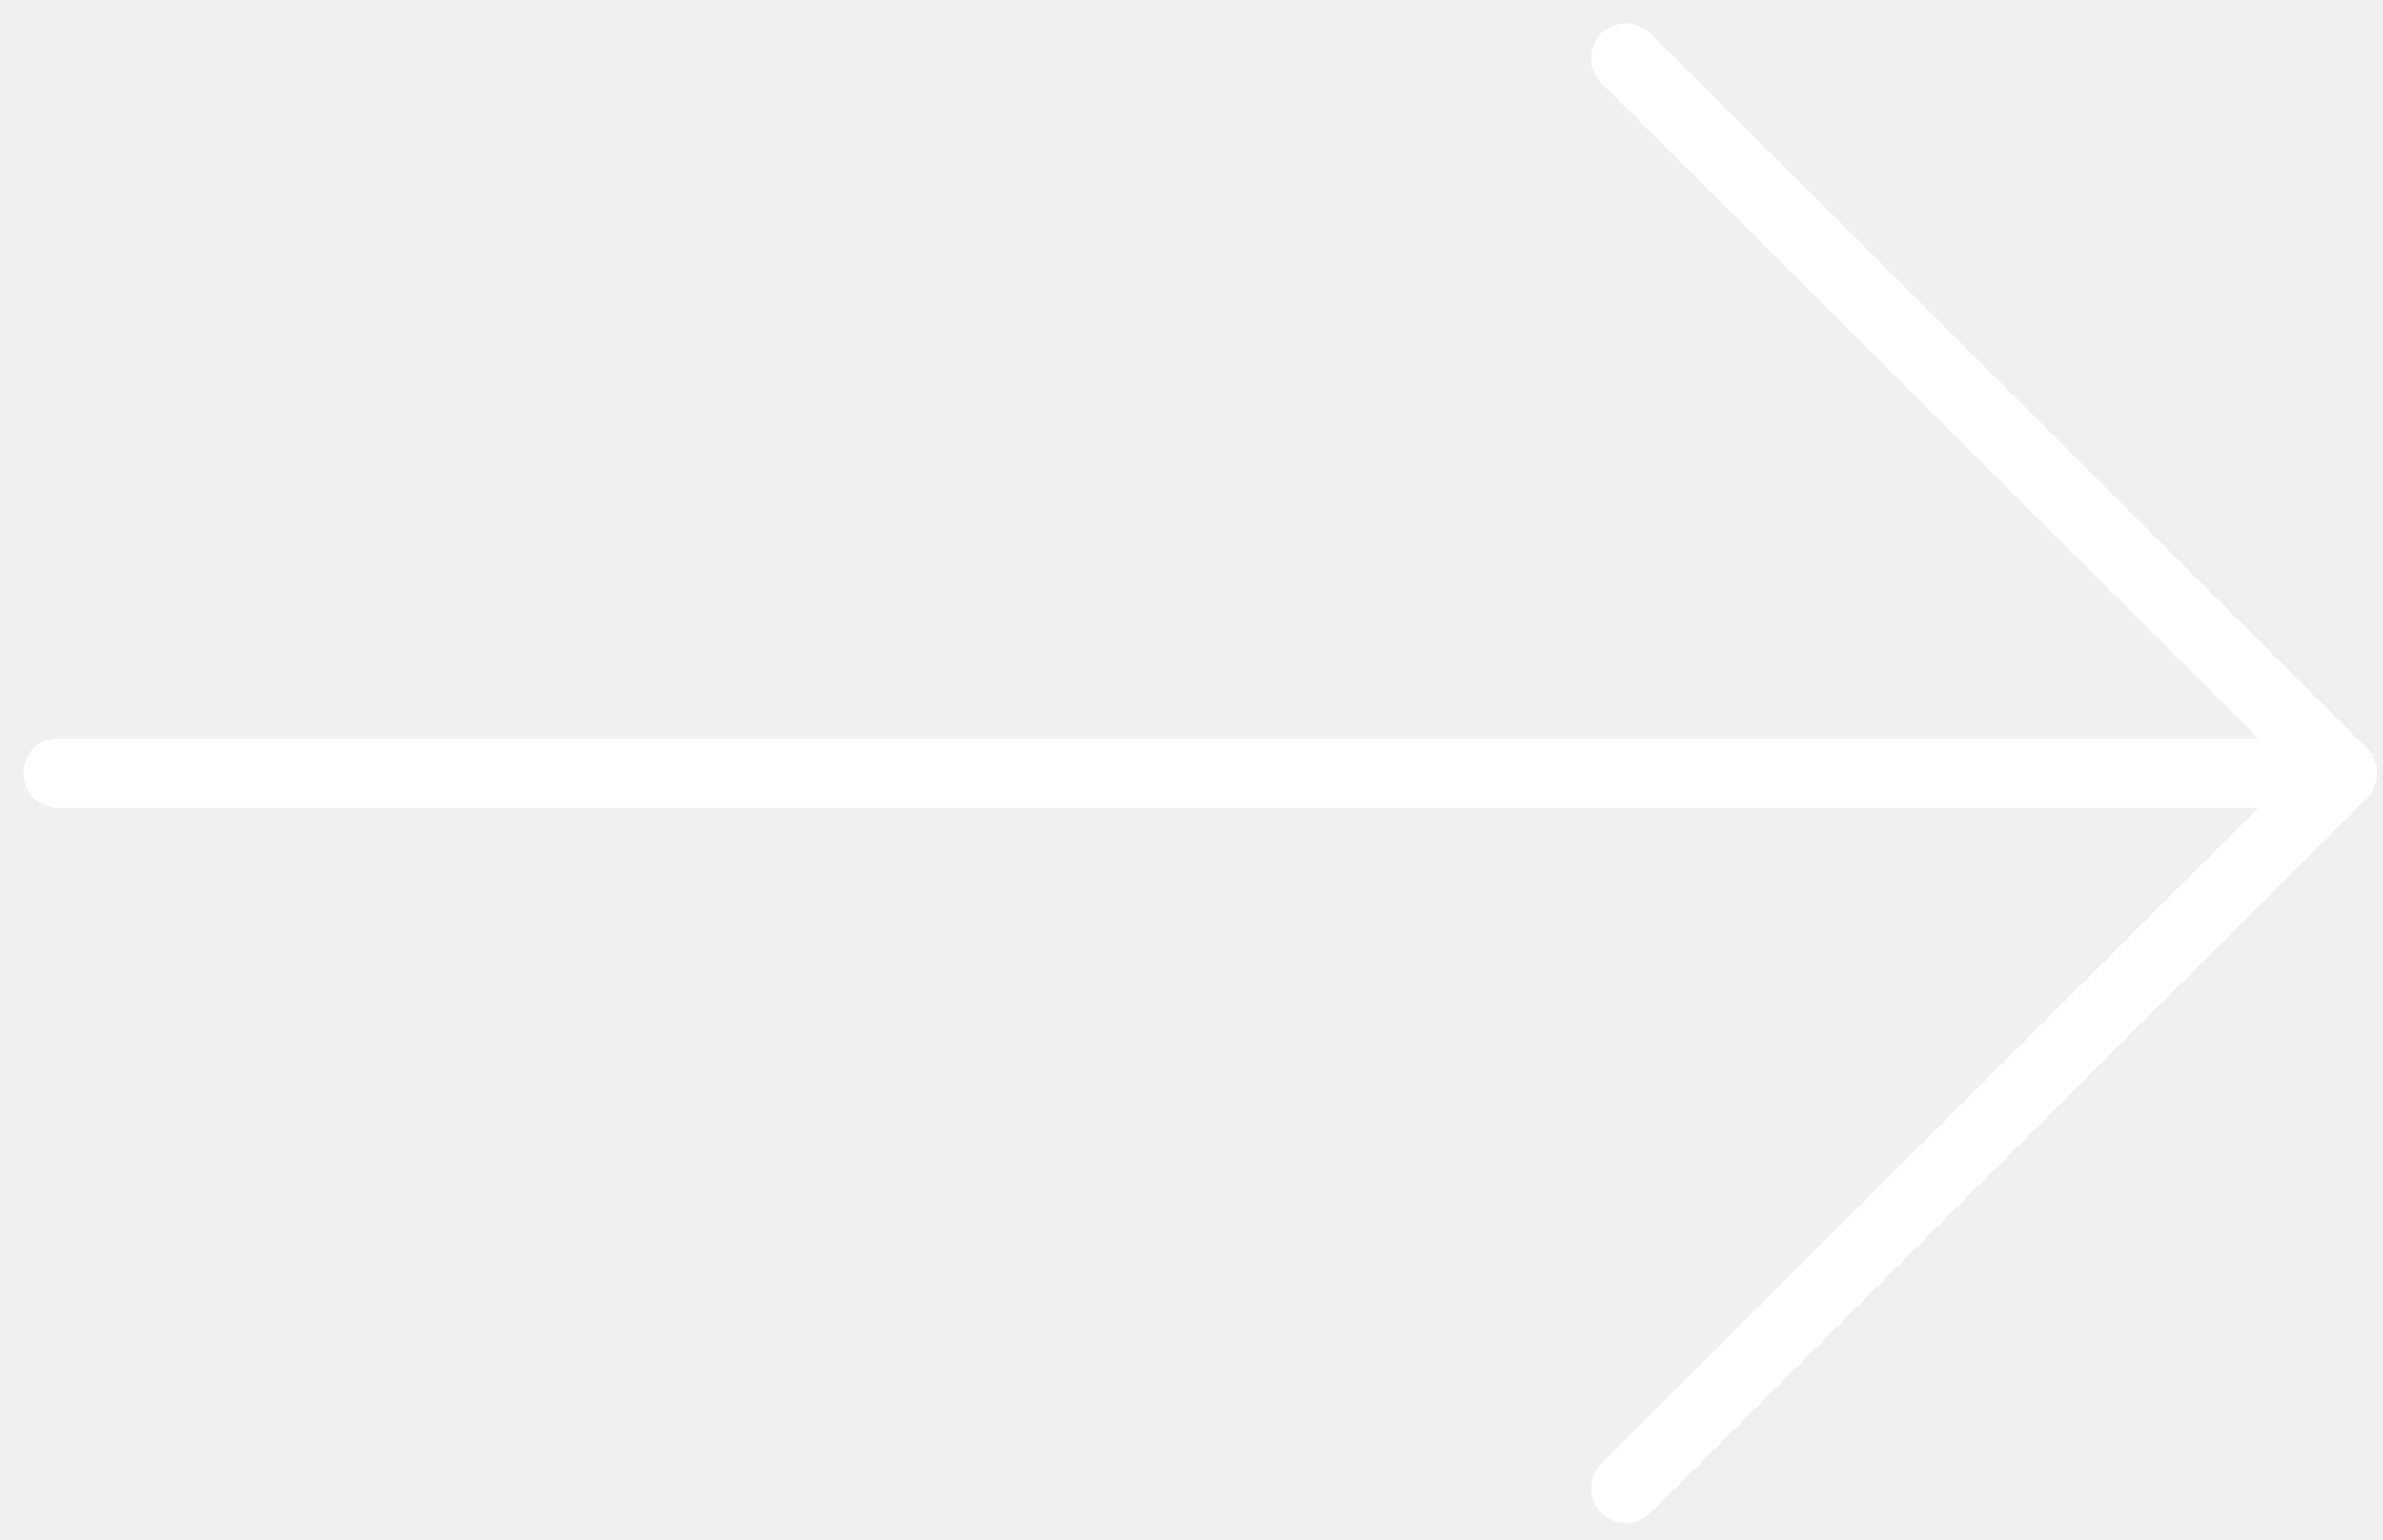
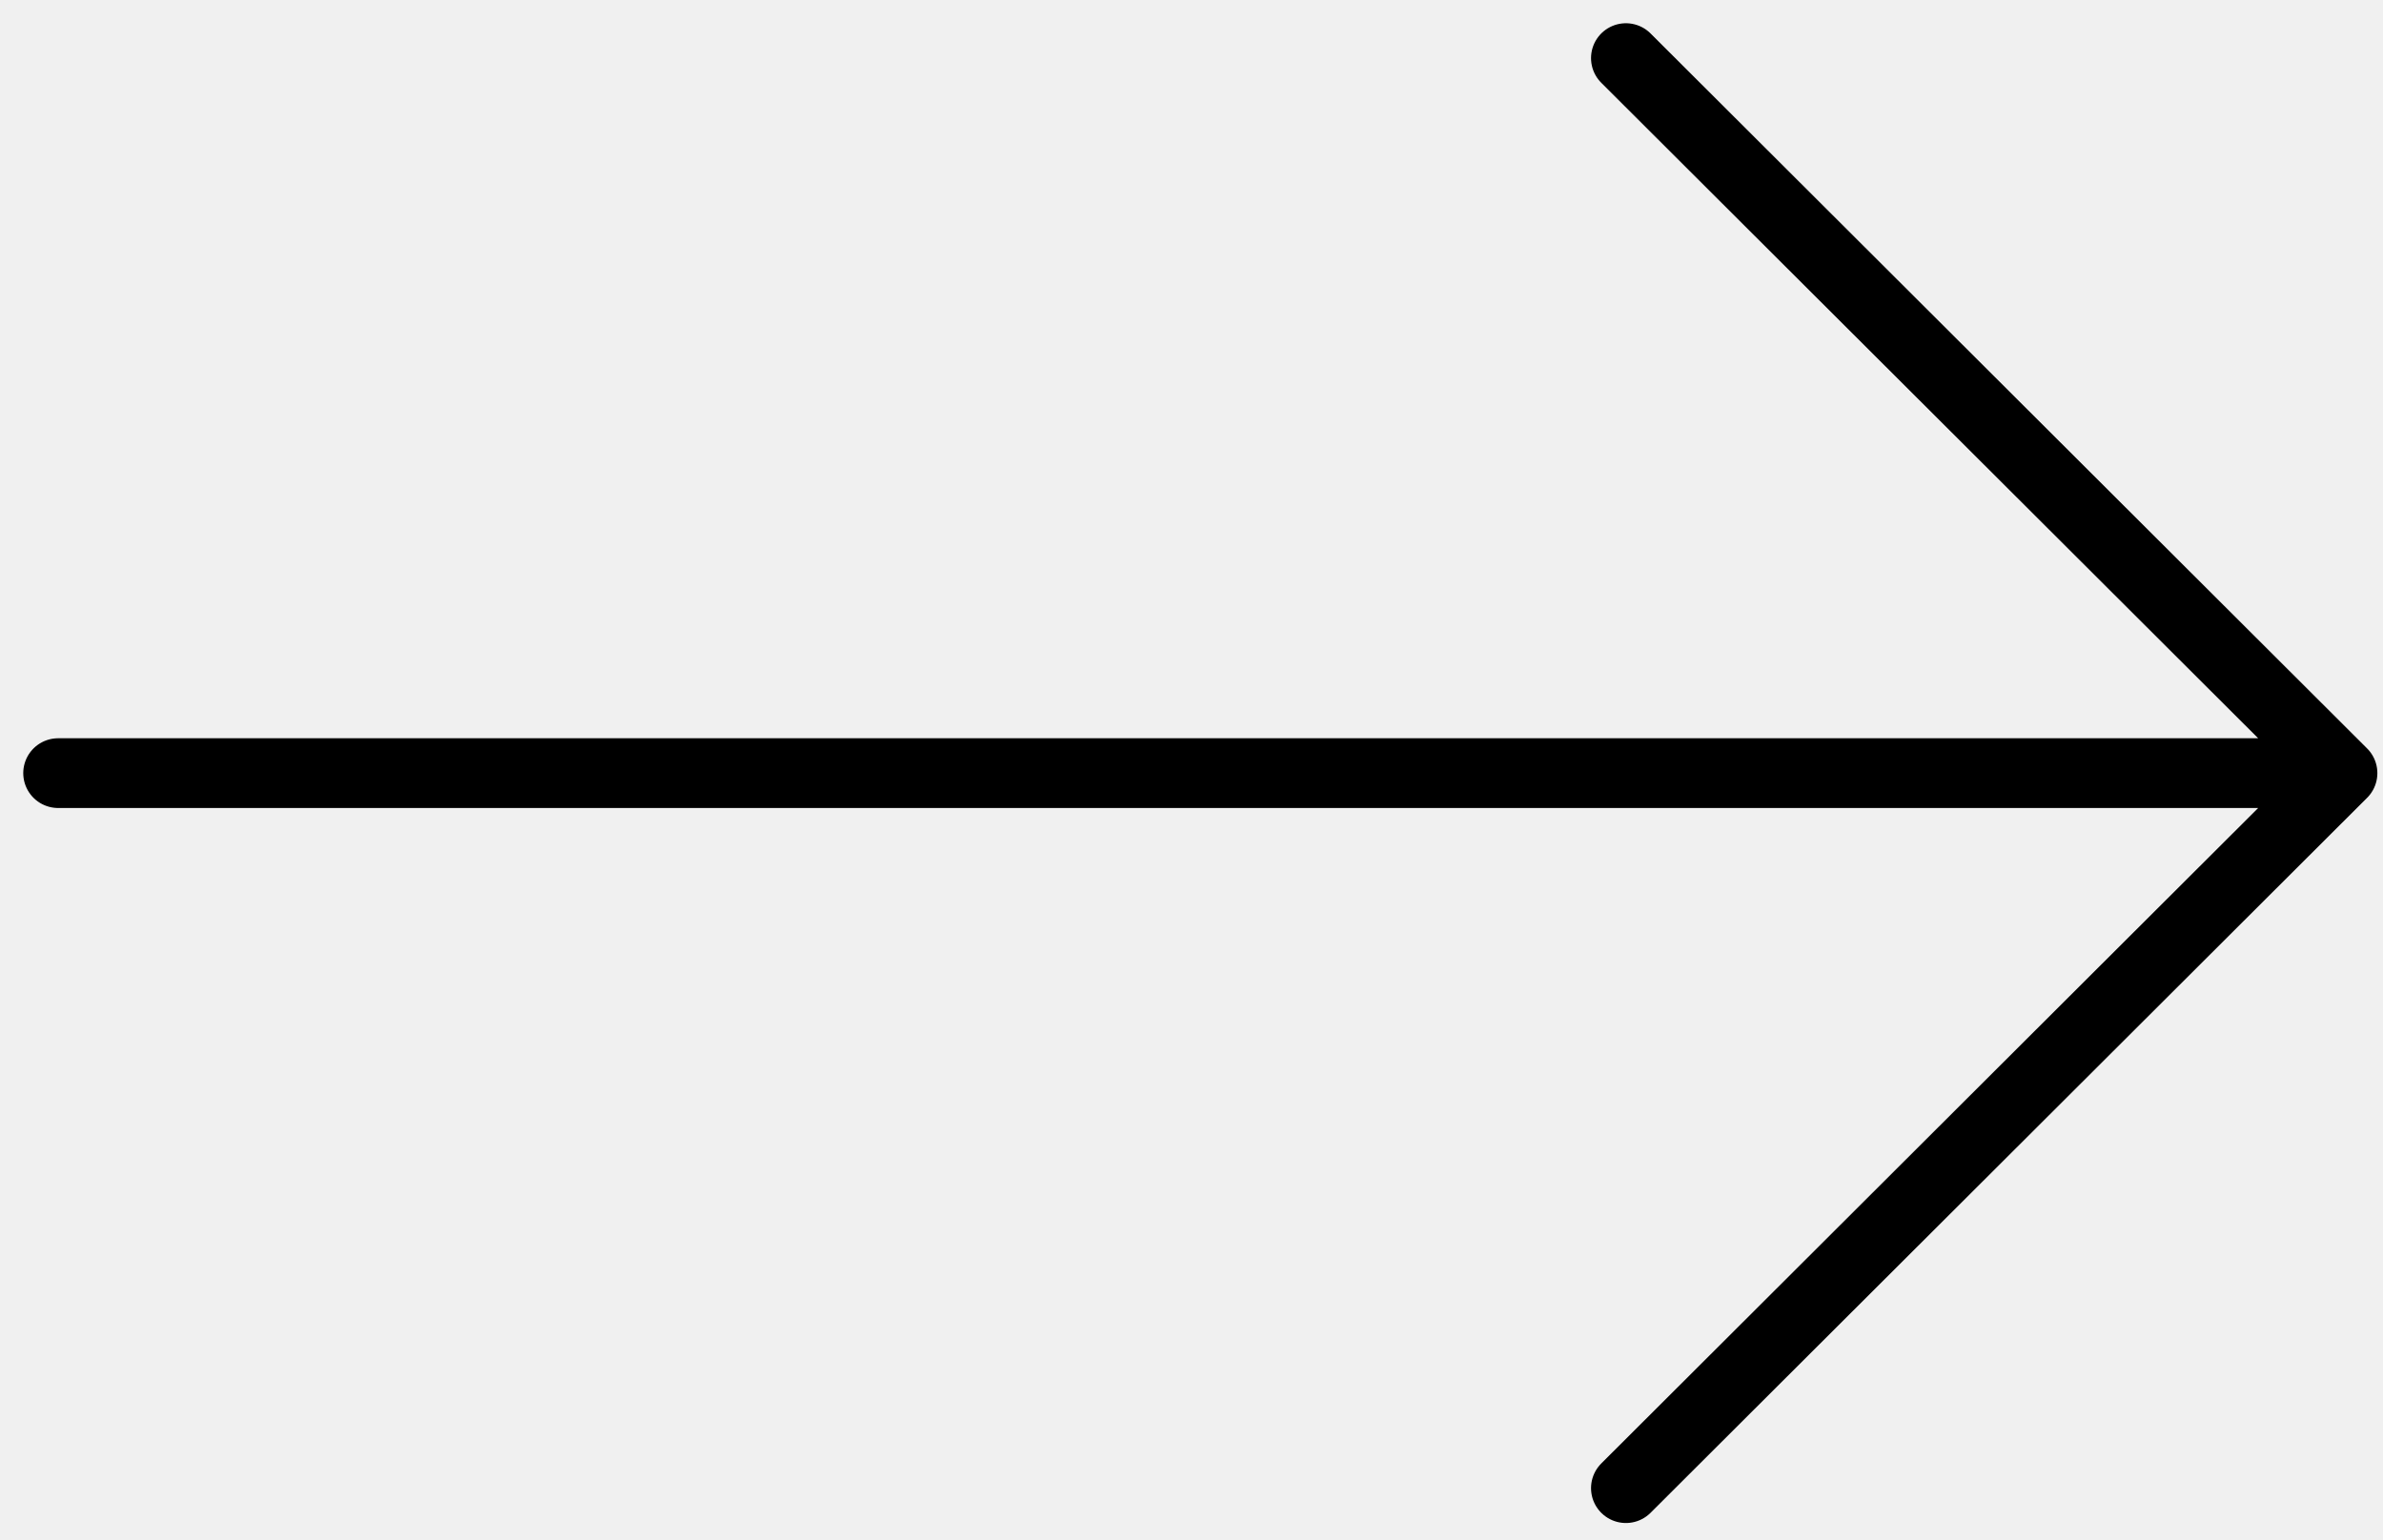
- <svg xmlns="http://www.w3.org/2000/svg" width="82" height="53">
-   <g stroke="#FFF" stroke-width="2.4" fill="none" fill-rule="evenodd" stroke-linecap="round">
+ <svg xmlns="http://www.w3.org/2000/svg" viewBox="0 0 82 53" fill="current">
+   <g stroke="currentColor" stroke-width="2.4" fill-rule="evenodd" stroke-linecap="round">
    <path d="M2 26.61h78.46M55.948 51.22l24.658-24.61M55.948 2l24.658 24.61" />
  </g>
</svg>
